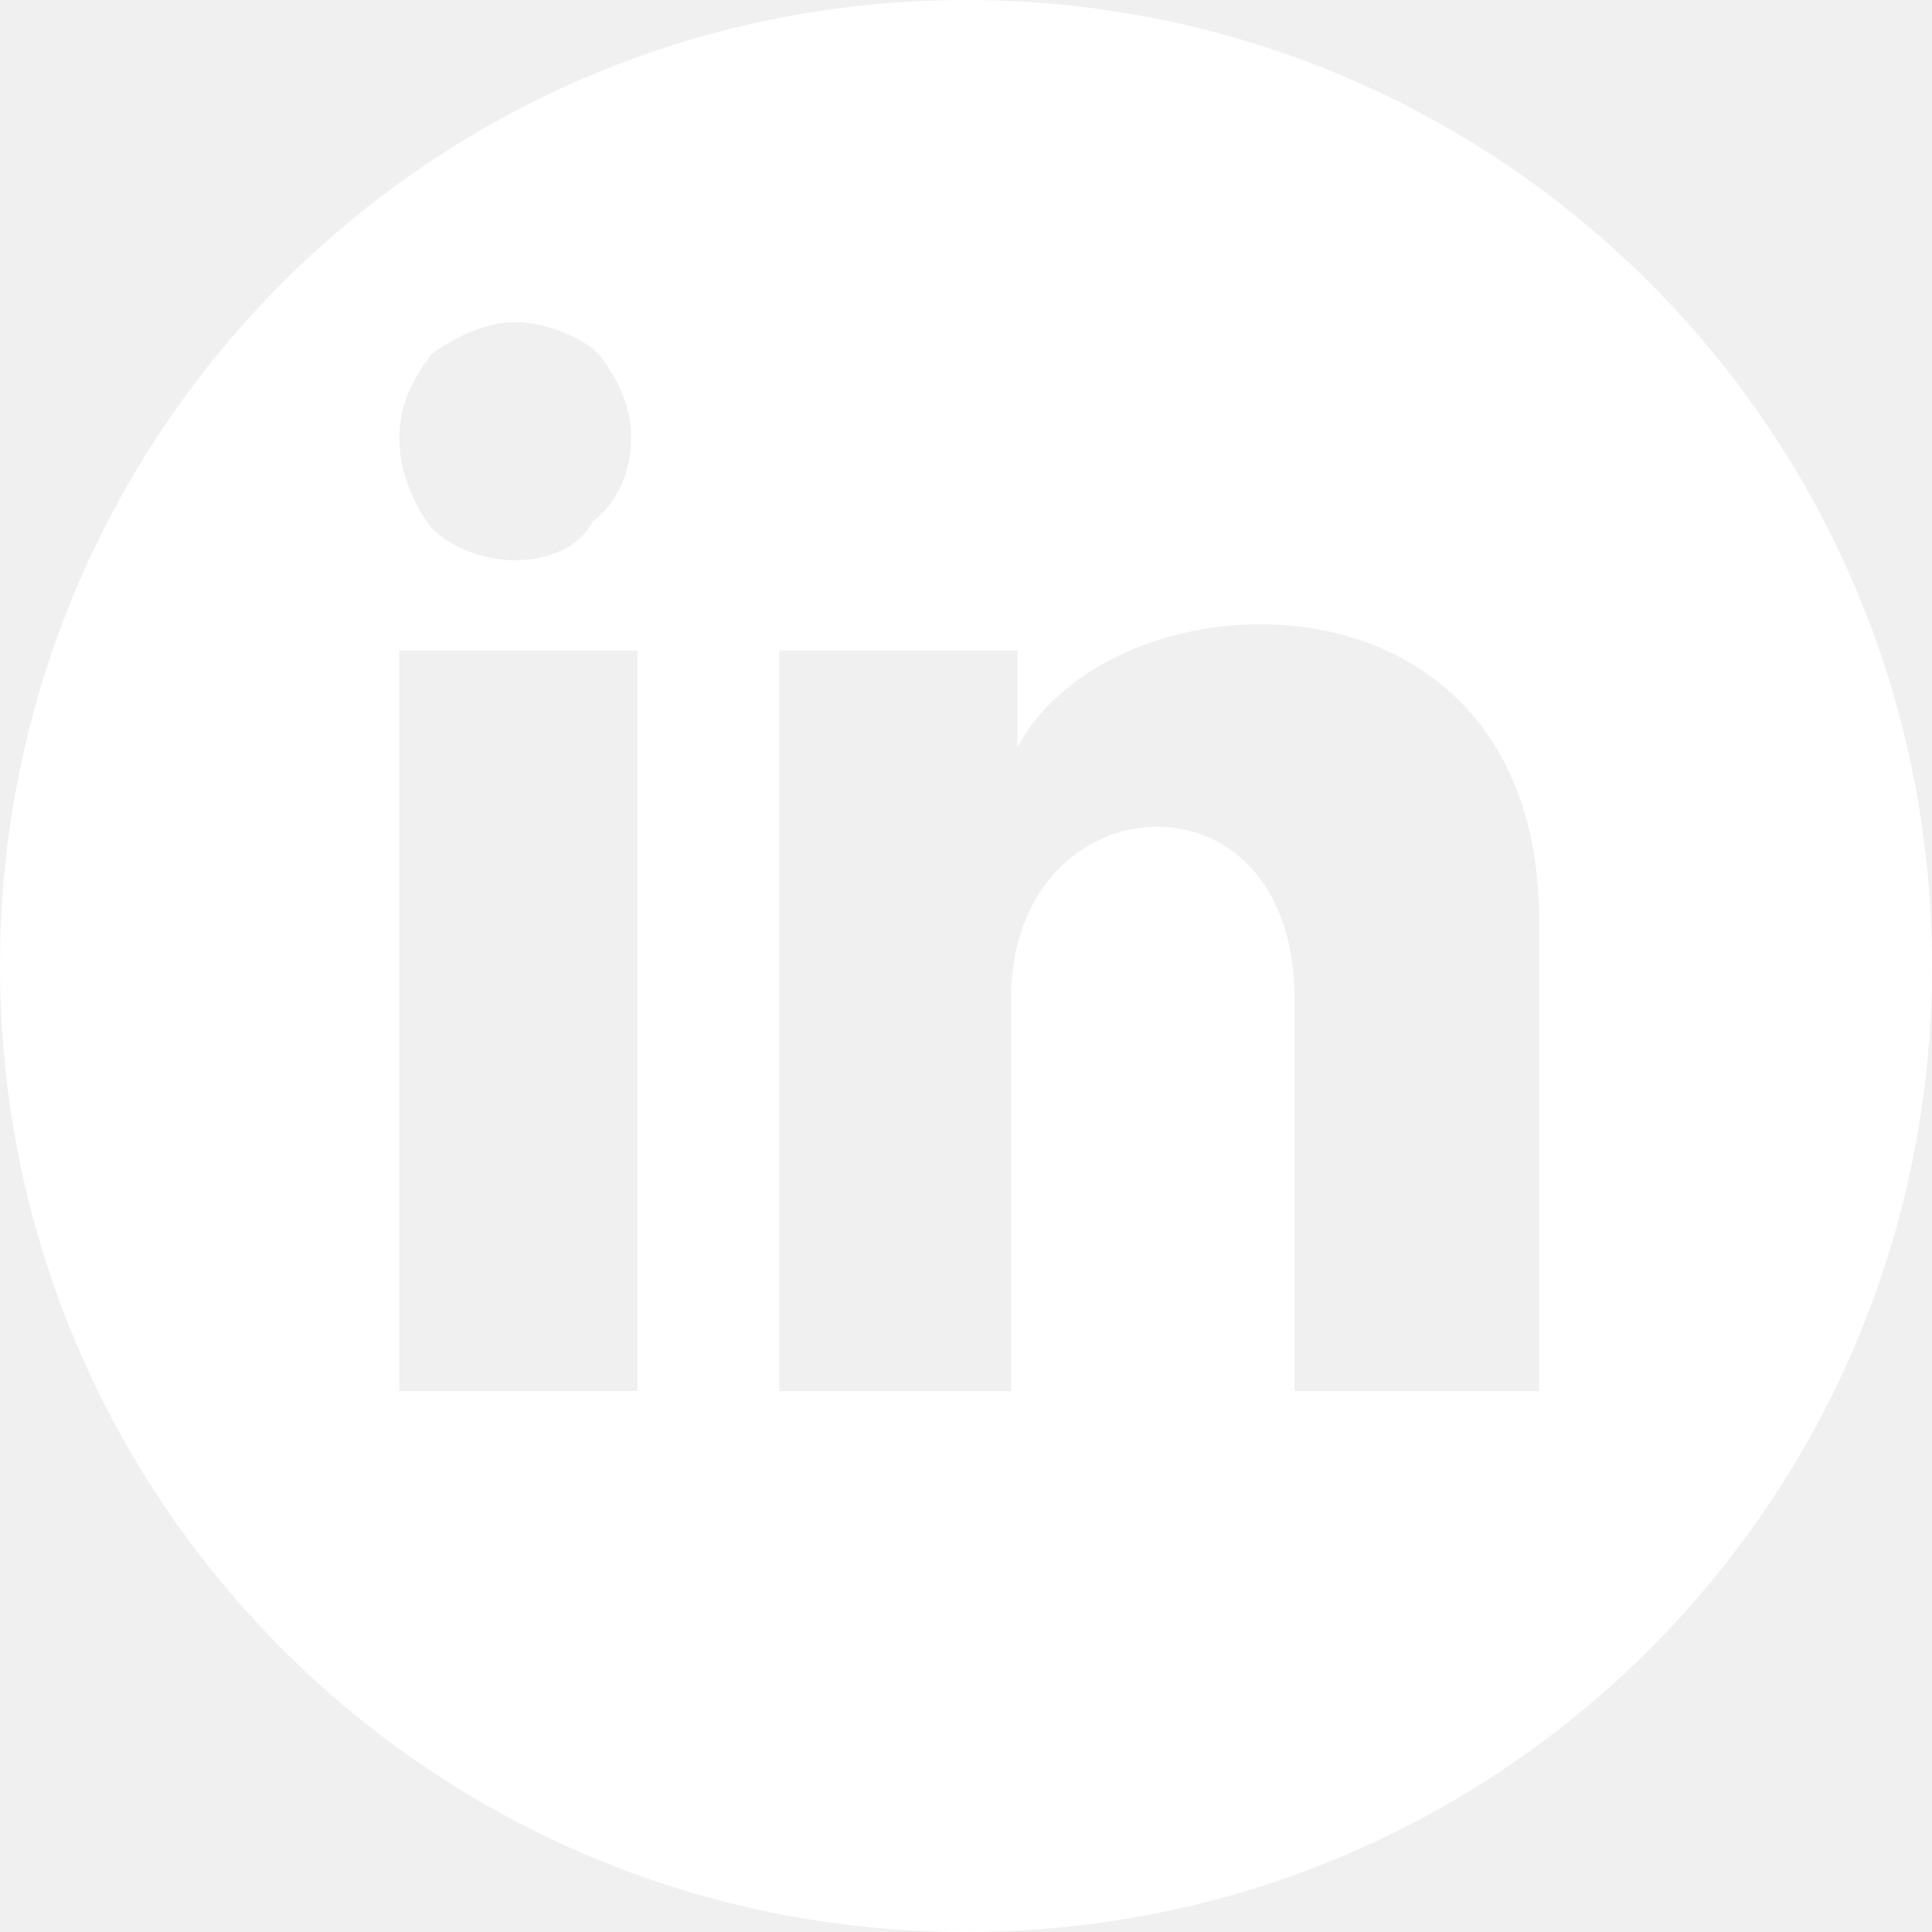
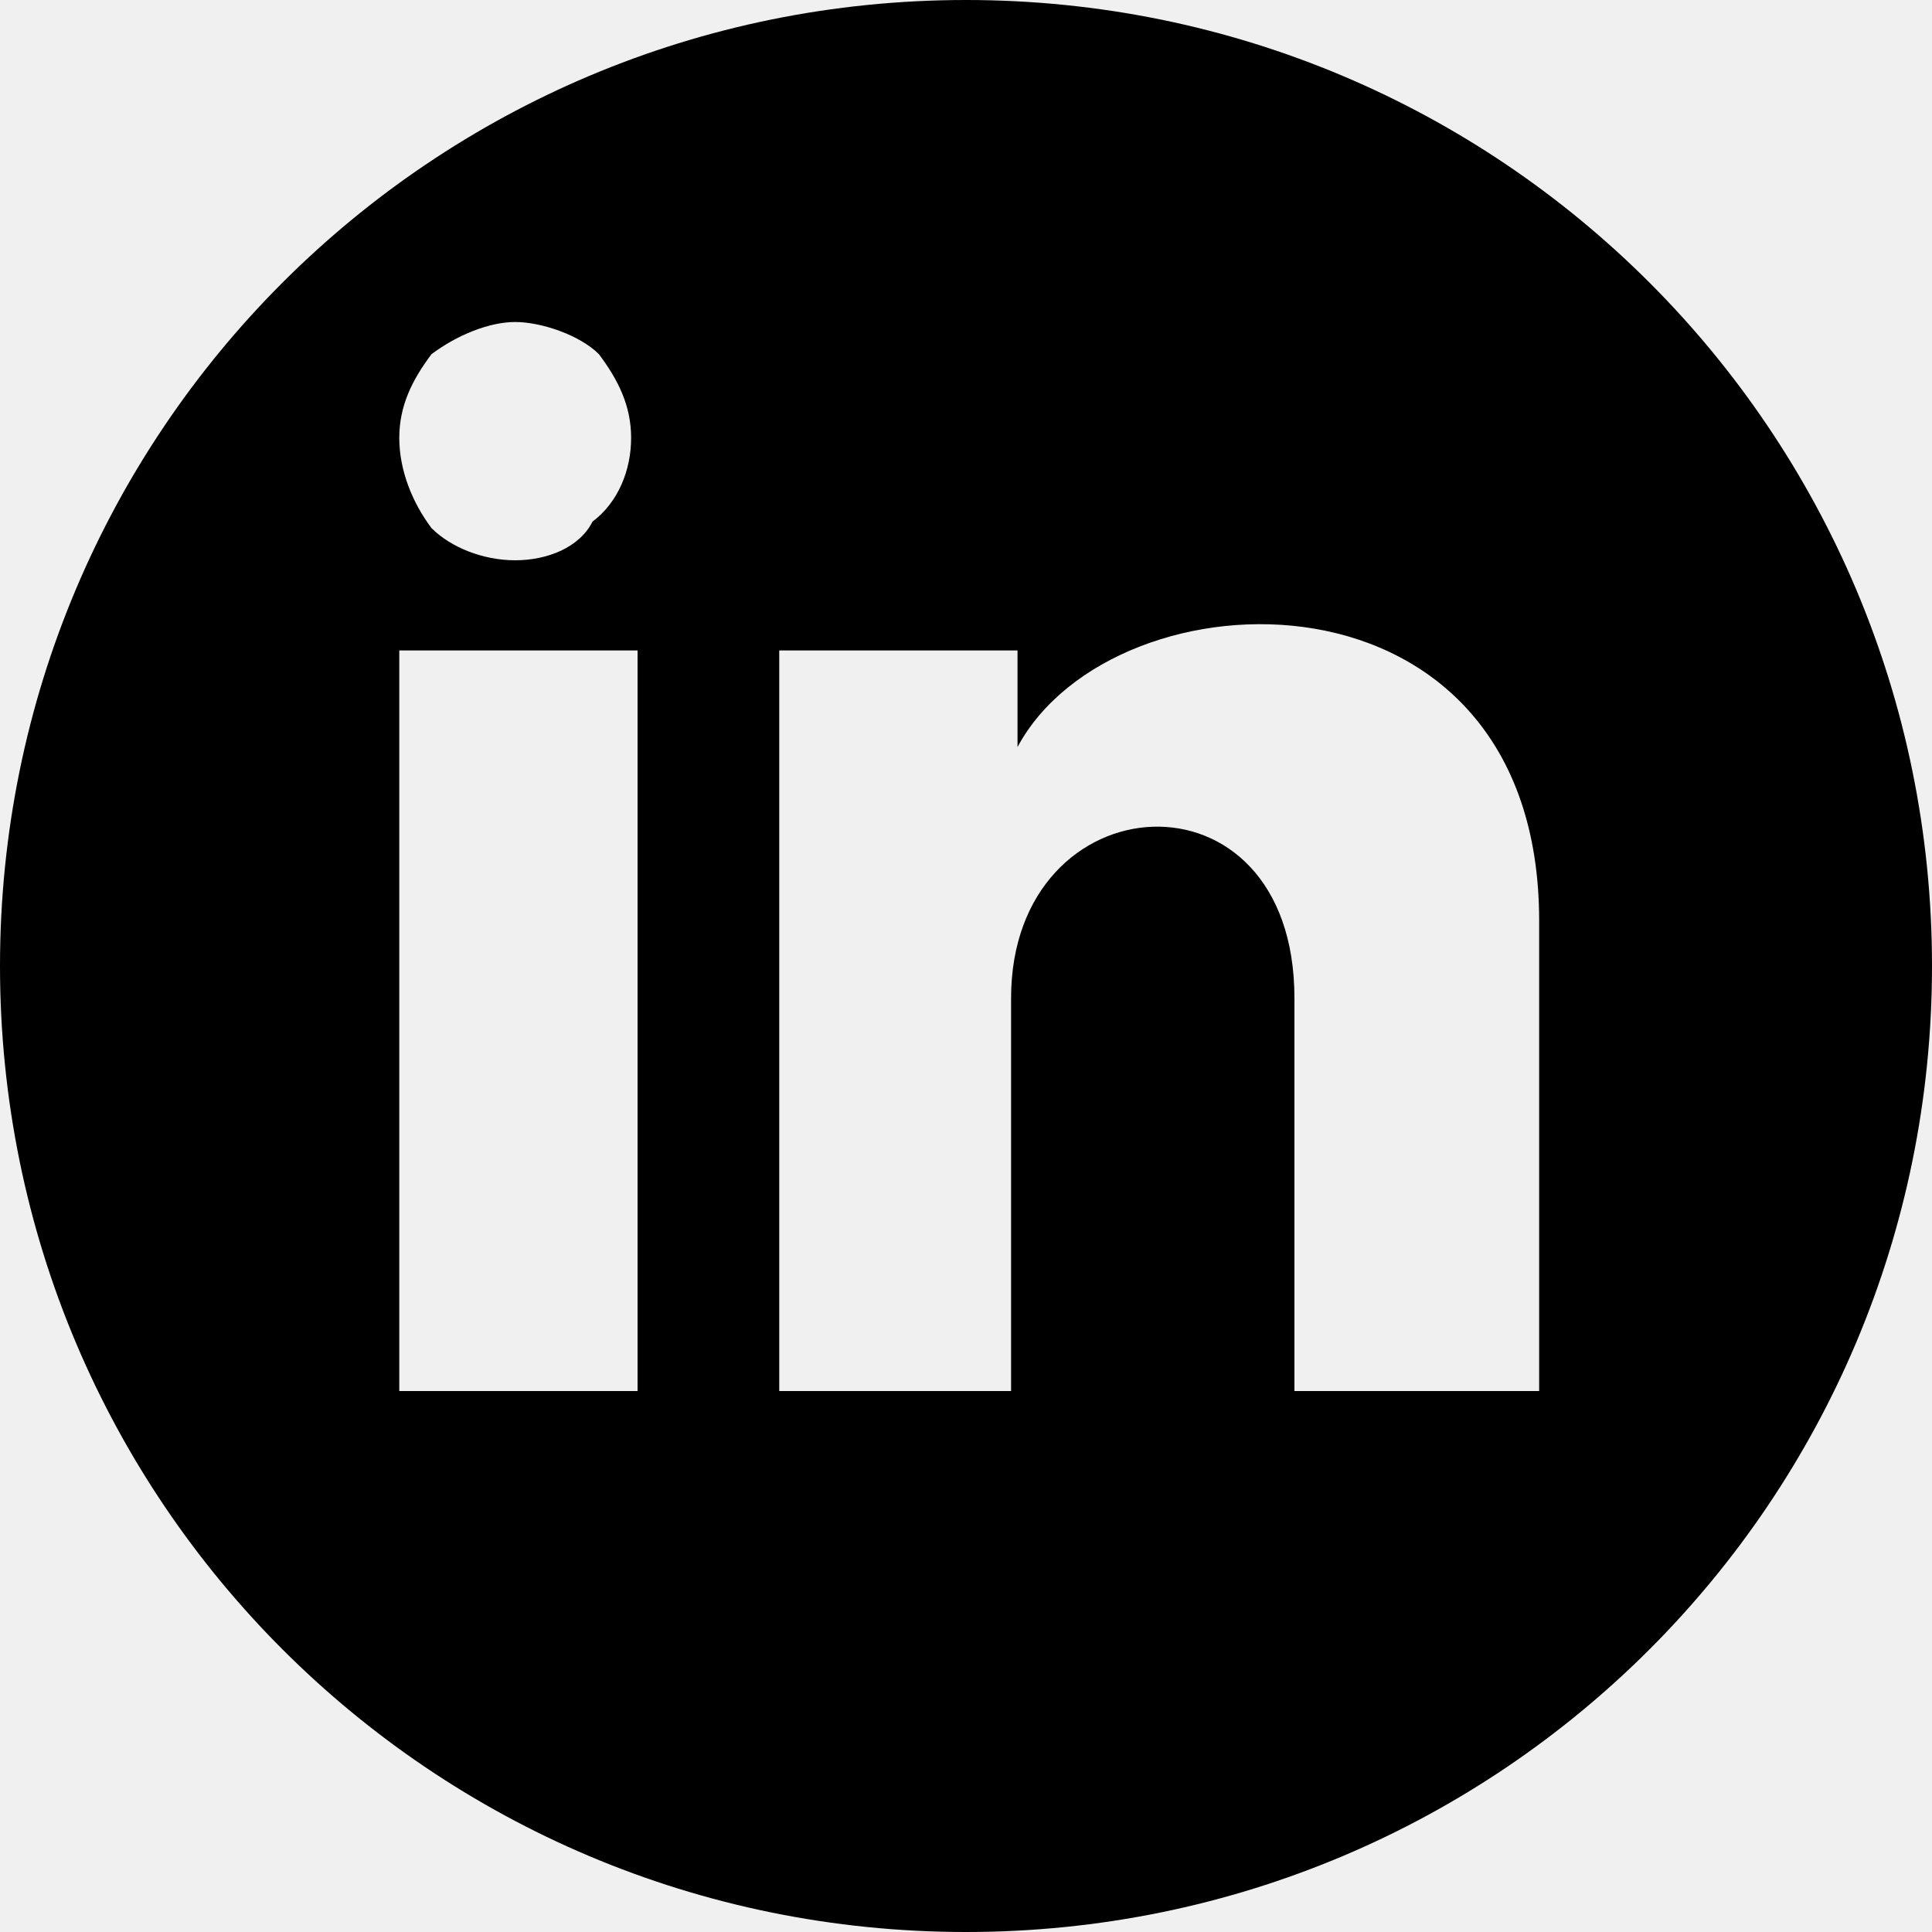
<svg xmlns="http://www.w3.org/2000/svg" width="30" height="30" viewBox="0 0 30 30" fill="none">
  <g clip-path="url(#clip0_151_297)">
-     <path d="M15 0C6.7 0 0 6.7 0 15C0 23.3 6.7 30 15 30C23.3 30 30 23.3 30 15C30 6.7 23.3 0 15 0ZM6.7 5.5C7.1 5.2 7.6 5 8 5C8.4 5 9 5.2 9.3 5.5C9.6 5.9 9.8 6.3 9.8 6.8C9.8 7.3 9.6 7.8 9.2 8.1C9 8.5 8.5 8.7 8 8.7C7.5 8.7 7 8.5 6.7 8.2C6.4 7.8 6.2 7.3 6.2 6.8C6.2 6.3 6.4 5.9 6.7 5.5ZM9.9 21.6H6.2V10.1H9.9V21.6ZM23.8 21.6H20.1V15.5C20.1 11.8 15.7 12.1 15.7 15.5V21.6H12.1V10.1H15.8V11.6C17.3 8.8 23.9 8.6 23.9 14.3V21.6H23.8Z" fill="white" />
+     <path d="M15 0C6.7 0 0 6.7 0 15C0 23.3 6.7 30 15 30C23.3 30 30 23.3 30 15C30 6.7 23.3 0 15 0ZM6.7 5.5C7.1 5.2 7.6 5 8 5C8.4 5 9 5.2 9.3 5.5C9.6 5.9 9.8 6.3 9.8 6.8C9.8 7.3 9.6 7.8 9.2 8.1C9 8.5 8.5 8.7 8 8.7C7.5 8.7 7 8.5 6.7 8.2C6.4 7.8 6.2 7.3 6.2 6.8C6.2 6.3 6.4 5.9 6.7 5.5ZM9.9 21.6H6.2V10.1H9.9V21.6ZM23.8 21.6H20.1V15.5C20.1 11.8 15.7 12.1 15.7 15.5V21.6H12.1V10.1H15.8V11.6C17.3 8.8 23.9 8.6 23.9 14.3V21.6H23.8Z" fill="currentColor" />
  </g>
  <defs>
    <clipPath id="clip0_151_297">
      <rect width="30" height="30" fill="white" />
    </clipPath>
  </defs>
</svg>
